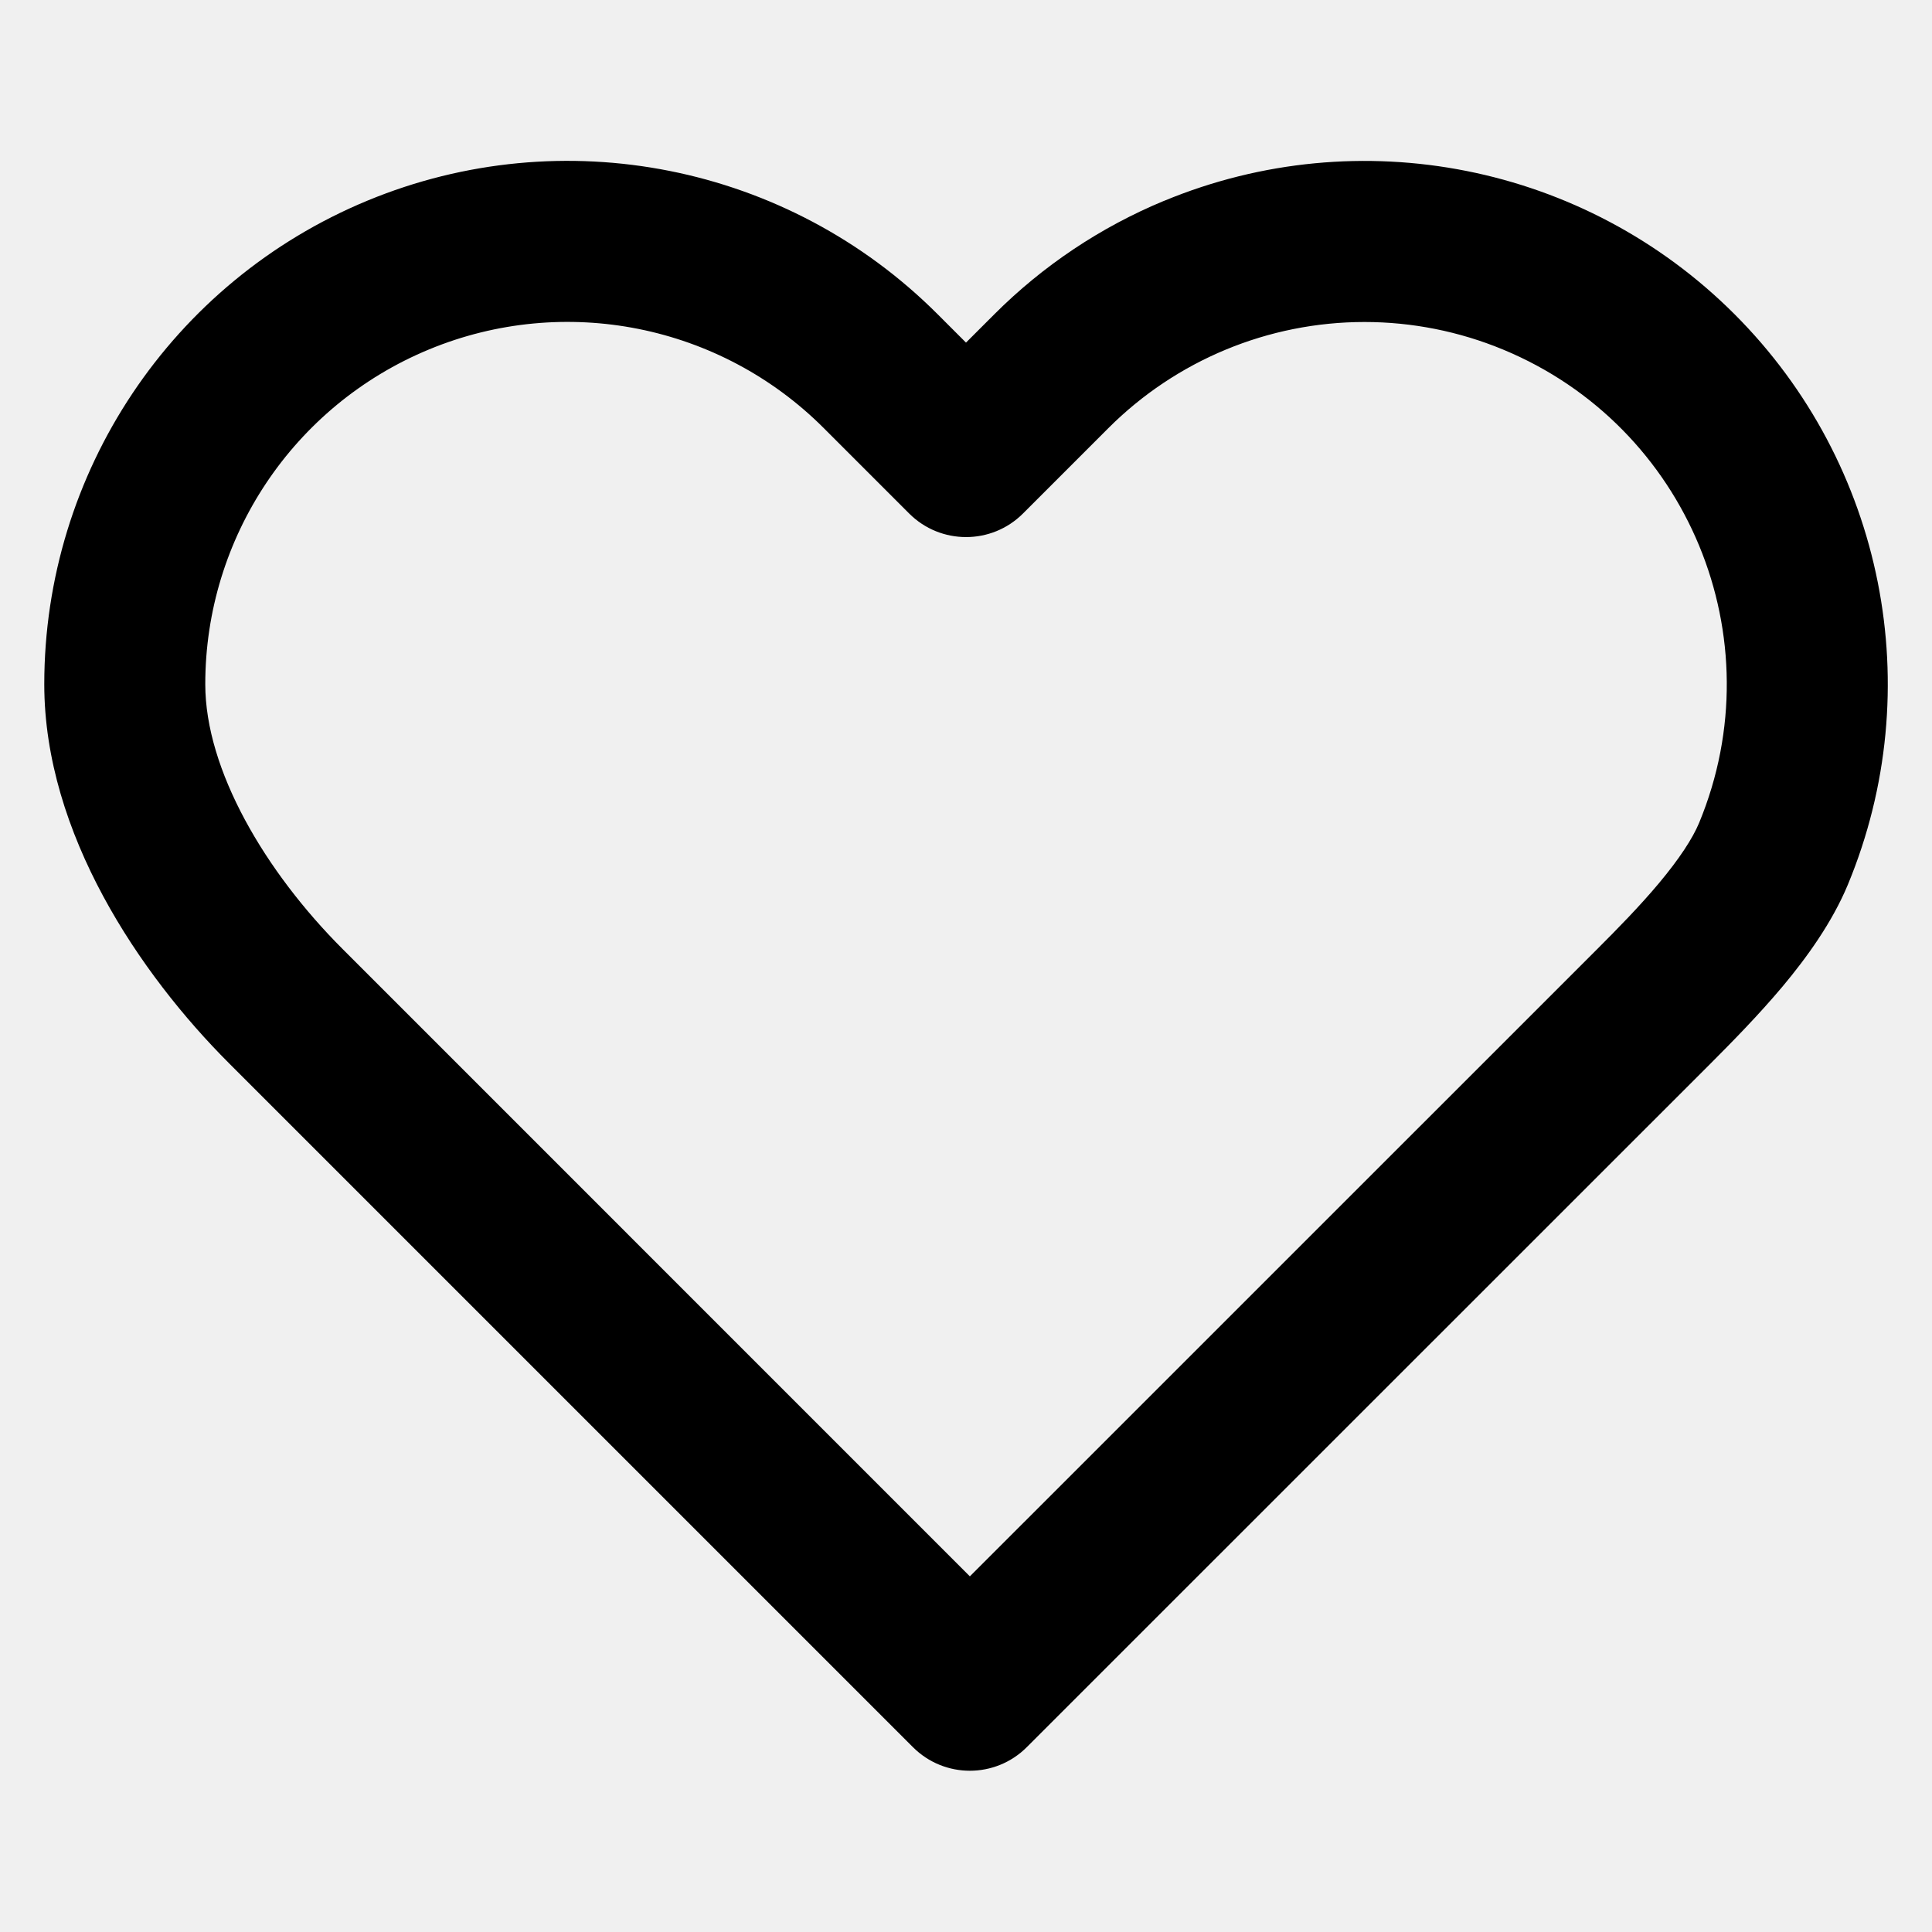
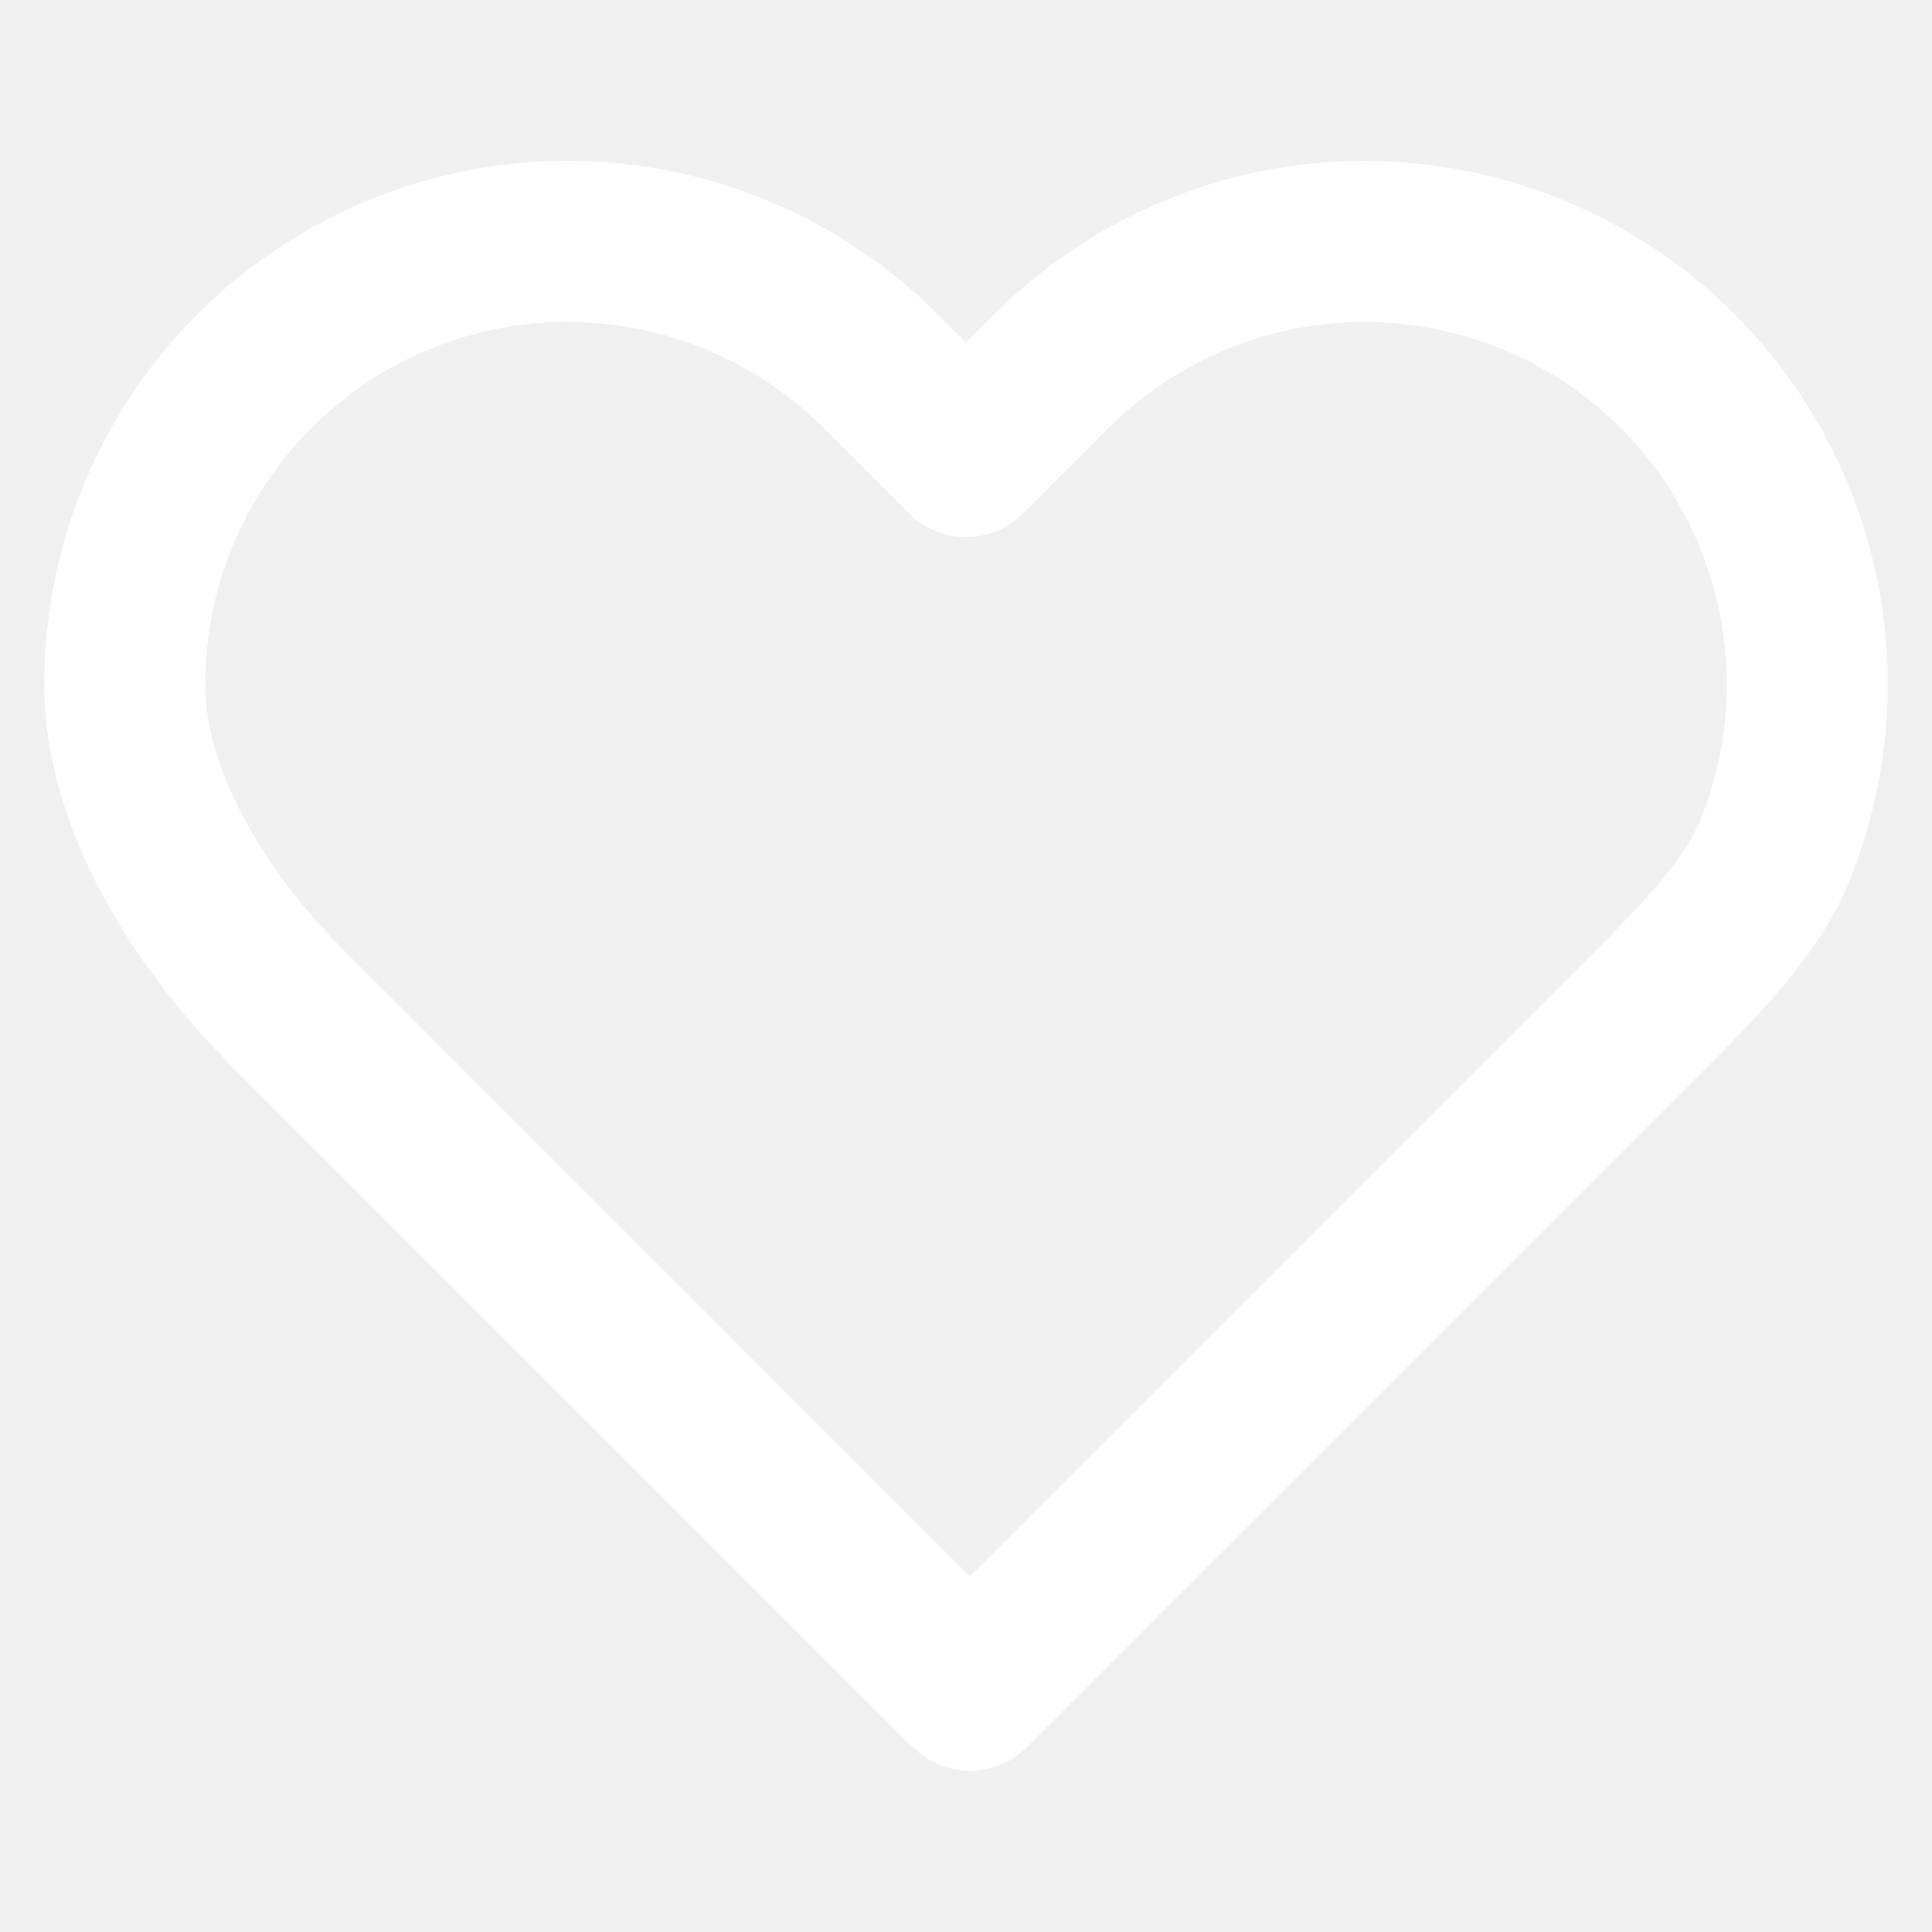
- <svg xmlns="http://www.w3.org/2000/svg" width="24" height="24" fill="none" viewBox="0 0 24 24" focusable="false" aria-hidden="true">
-   <path fill="currentColor" fill-rule="evenodd" d="M14.461 2.495a6.5 6.5 0 0 1 8.494 8.494c-.196.472-.514.91-.81 1.264-.305.363-.634.696-.89.953l-8.5 8.498a1 1 0 0 1-1.414 0l-8.498-8.498C1.74 12.103.55 10.354.55 8.5a6.5 6.5 0 0 1 11.097-4.597l.353.353.352-.352a6.5 6.5 0 0 1 2.11-1.41M16.95 4a4.5 4.5 0 0 0-3.182 1.319l-1.06 1.06a1 1 0 0 1-1.414 0l-1.06-1.06A4.5 4.5 0 0 0 2.55 8.5c0 1.065.746 2.33 1.707 3.29l7.791 7.792 7.792-7.791c.255-.255.529-.534.77-.822.249-.298.416-.552.497-.747a4.5 4.5 0 0 0-2.436-5.88A4.5 4.5 0 0 0 16.95 4" clip-rule="evenodd" />
+ <svg xmlns="http://www.w3.org/2000/svg" width="24" height="24" fill="#ffffff" viewBox="0 0 24 24" focusable="false" aria-hidden="true">
+   <path fill="#ffffff" fill-rule="evenodd" d="M14.461 2.495a6.5 6.5 0 0 1 8.494 8.494c-.196.472-.514.91-.81 1.264-.305.363-.634.696-.89.953l-8.5 8.498a1 1 0 0 1-1.414 0l-8.498-8.498C1.74 12.103.55 10.354.55 8.5a6.5 6.5 0 0 1 11.097-4.597l.353.353.352-.352a6.5 6.5 0 0 1 2.11-1.41M16.95 4a4.5 4.5 0 0 0-3.182 1.319l-1.06 1.06a1 1 0 0 1-1.414 0l-1.06-1.06A4.5 4.5 0 0 0 2.55 8.5c0 1.065.746 2.33 1.707 3.29l7.791 7.792 7.792-7.791c.255-.255.529-.534.77-.822.249-.298.416-.552.497-.747a4.5 4.5 0 0 0-2.436-5.88A4.5 4.5 0 0 0 16.95 4" clip-rule="evenodd" />
</svg>
